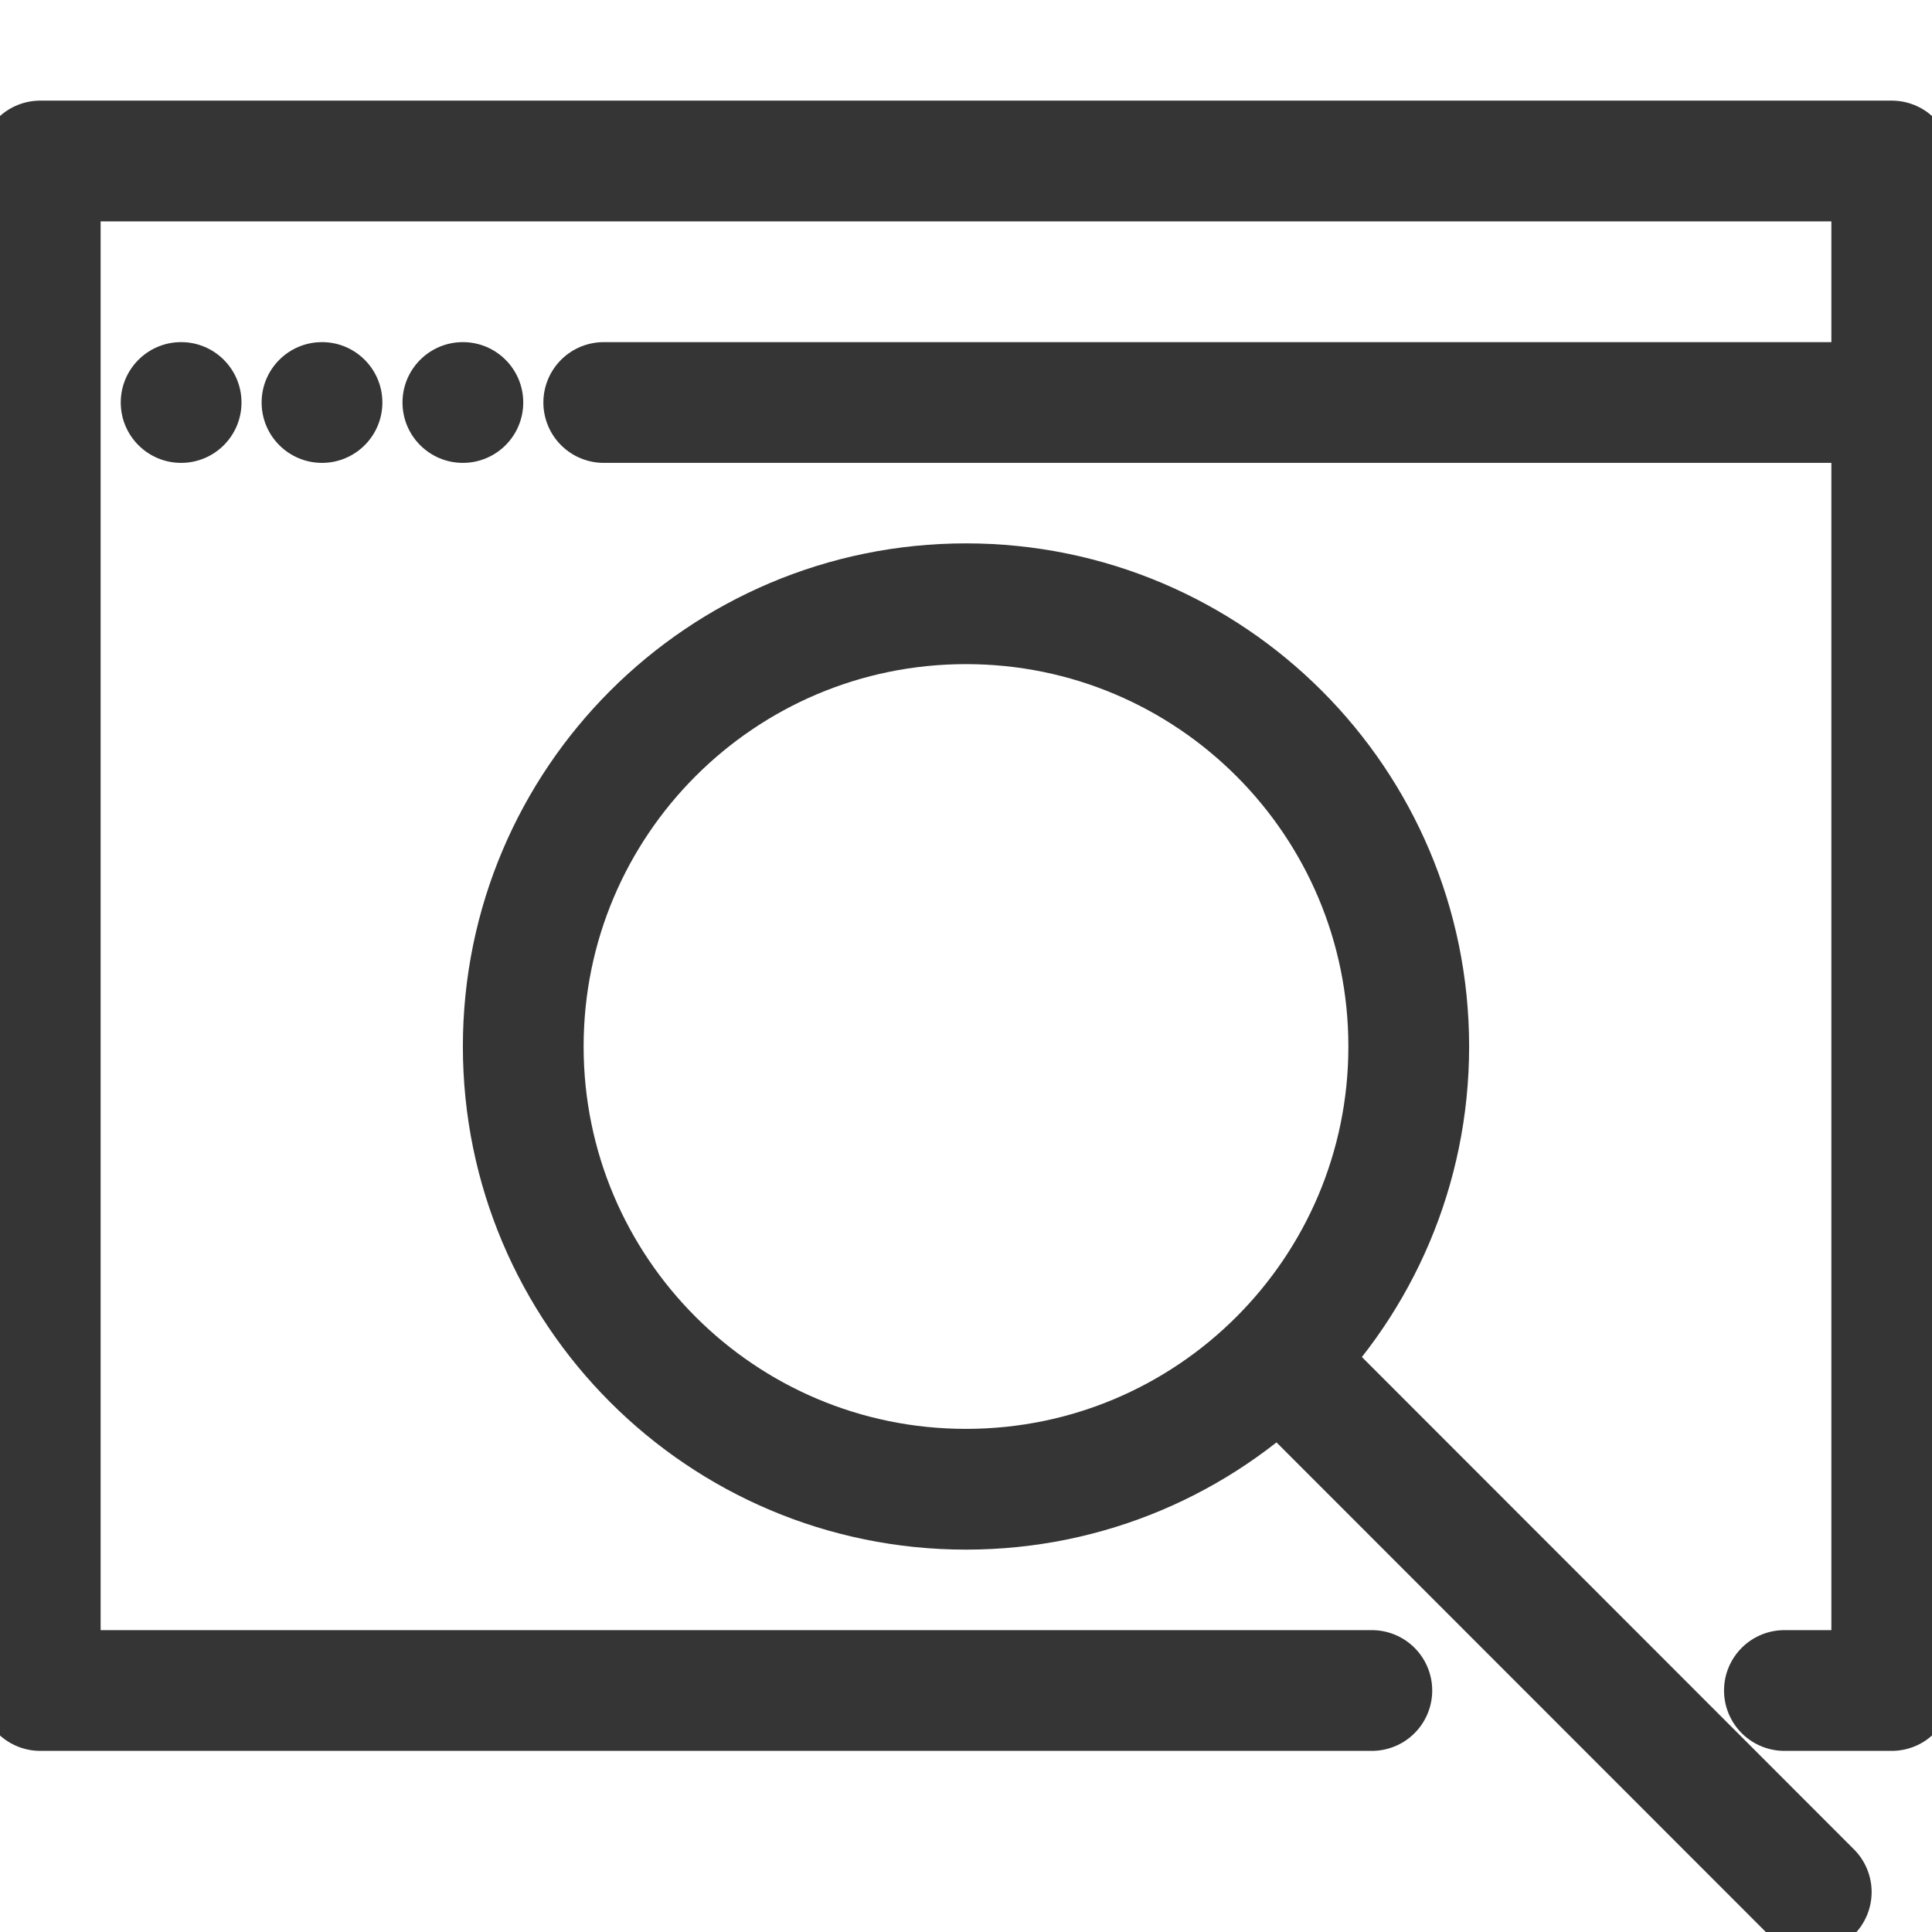
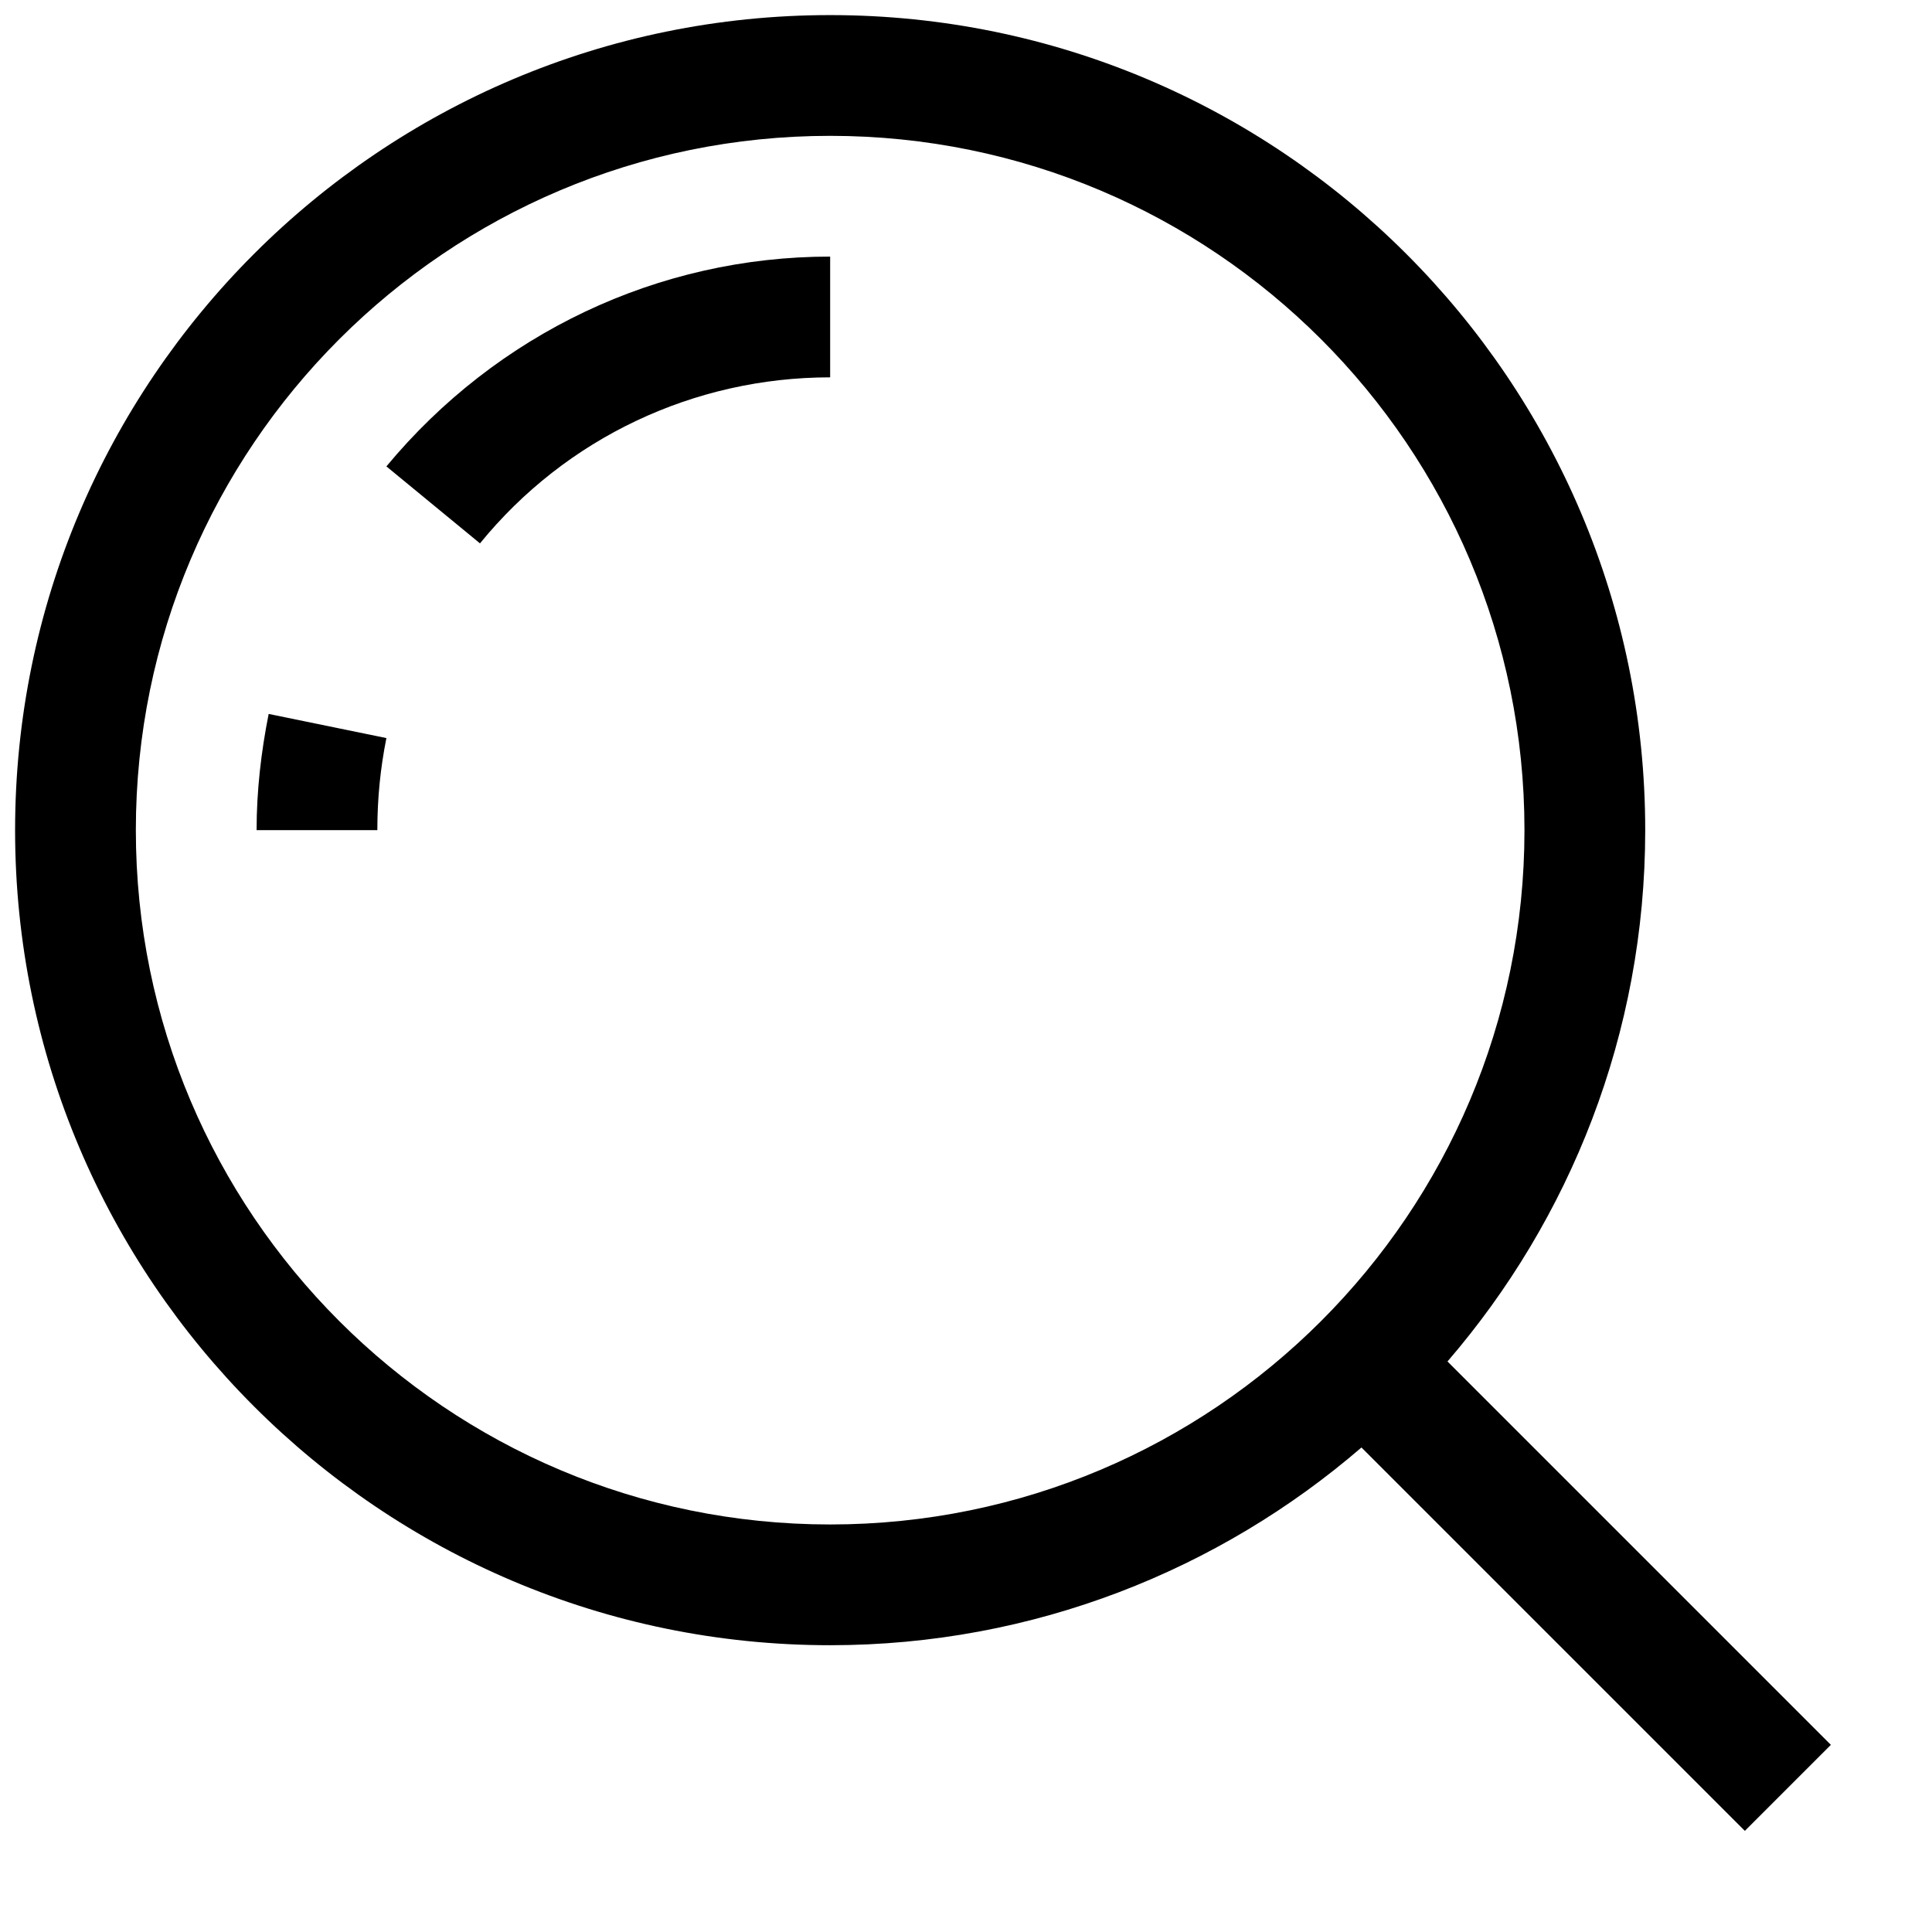
- <svg xmlns="http://www.w3.org/2000/svg" data-name="Layer 1" id="Layer_1" viewBox="0 0 48 48">
-   <defs>
-     <style>
-       .cls-1,
-       .cls-3 {
-         fill: none;
-         stroke: #353535;
-         stroke-width: 3px;
-       }
- 
-       .cls-1 {
-         stroke-linecap: round;
-         stroke-linejoin: round;
-       }
- 
-       .cls-2 {
-         fill: #353535;
-       }
- 
-       .cls-3 {
-         stroke-miterlimit: 10;
-       }
-     </style>
-   </defs>
+ <svg xmlns="http://www.w3.org/2000/svg" id="Layer_1" style="enable-background:new 0 0 128 128;" version="1.1" viewBox="0 0 128 128" xml:space="preserve">
  <g>
-     <polyline class="cls-1" points="34.083 42 1 42 1 4 47 4 47 42 44.333 42" />
-     <circle class="cls-2" cx="4.5" cy="10" r="1.5" />
-     <circle class="cls-2" cx="8" cy="10" r="1.5" />
-     <circle class="cls-2" cx="11.5" cy="10" r="1.5" />
-     <line class="cls-1" x1="15" x2="47" y1="10" y2="10" />
-   </g>
-   <g>
-     <circle class="cls-3" cx="24" cy="26" r="11" />
-     <line class="cls-1" x1="32" x2="45" y1="34" y2="47.007" />
+     <path d="M109,55c0-29.8-24.2-54-54-54C25.2,1,1,25.2,1,55s24.2,54,54,54c13.5,0,25.8-5,35.2-13.1l25.4,25.4l5.7-5.7L95.9,90.2   C104,80.8,109,68.5,109,55z M55,101C29.6,101,9,80.4,9,55S29.6,9,55,9s46,20.6,46,46S80.4,101,55,101z" />
+     <path d="M25.6,30.9l6.2,5.1C37.5,29,46,25,55,25v-8C43.6,17,32.9,22.1,25.6,30.9z" />
+     <path d="M17,55h8c0-2.1,0.2-4.1,0.6-6.1l-7.8-1.6C17.3,49.8,17,52.4,17,55z" />
  </g>
</svg>
